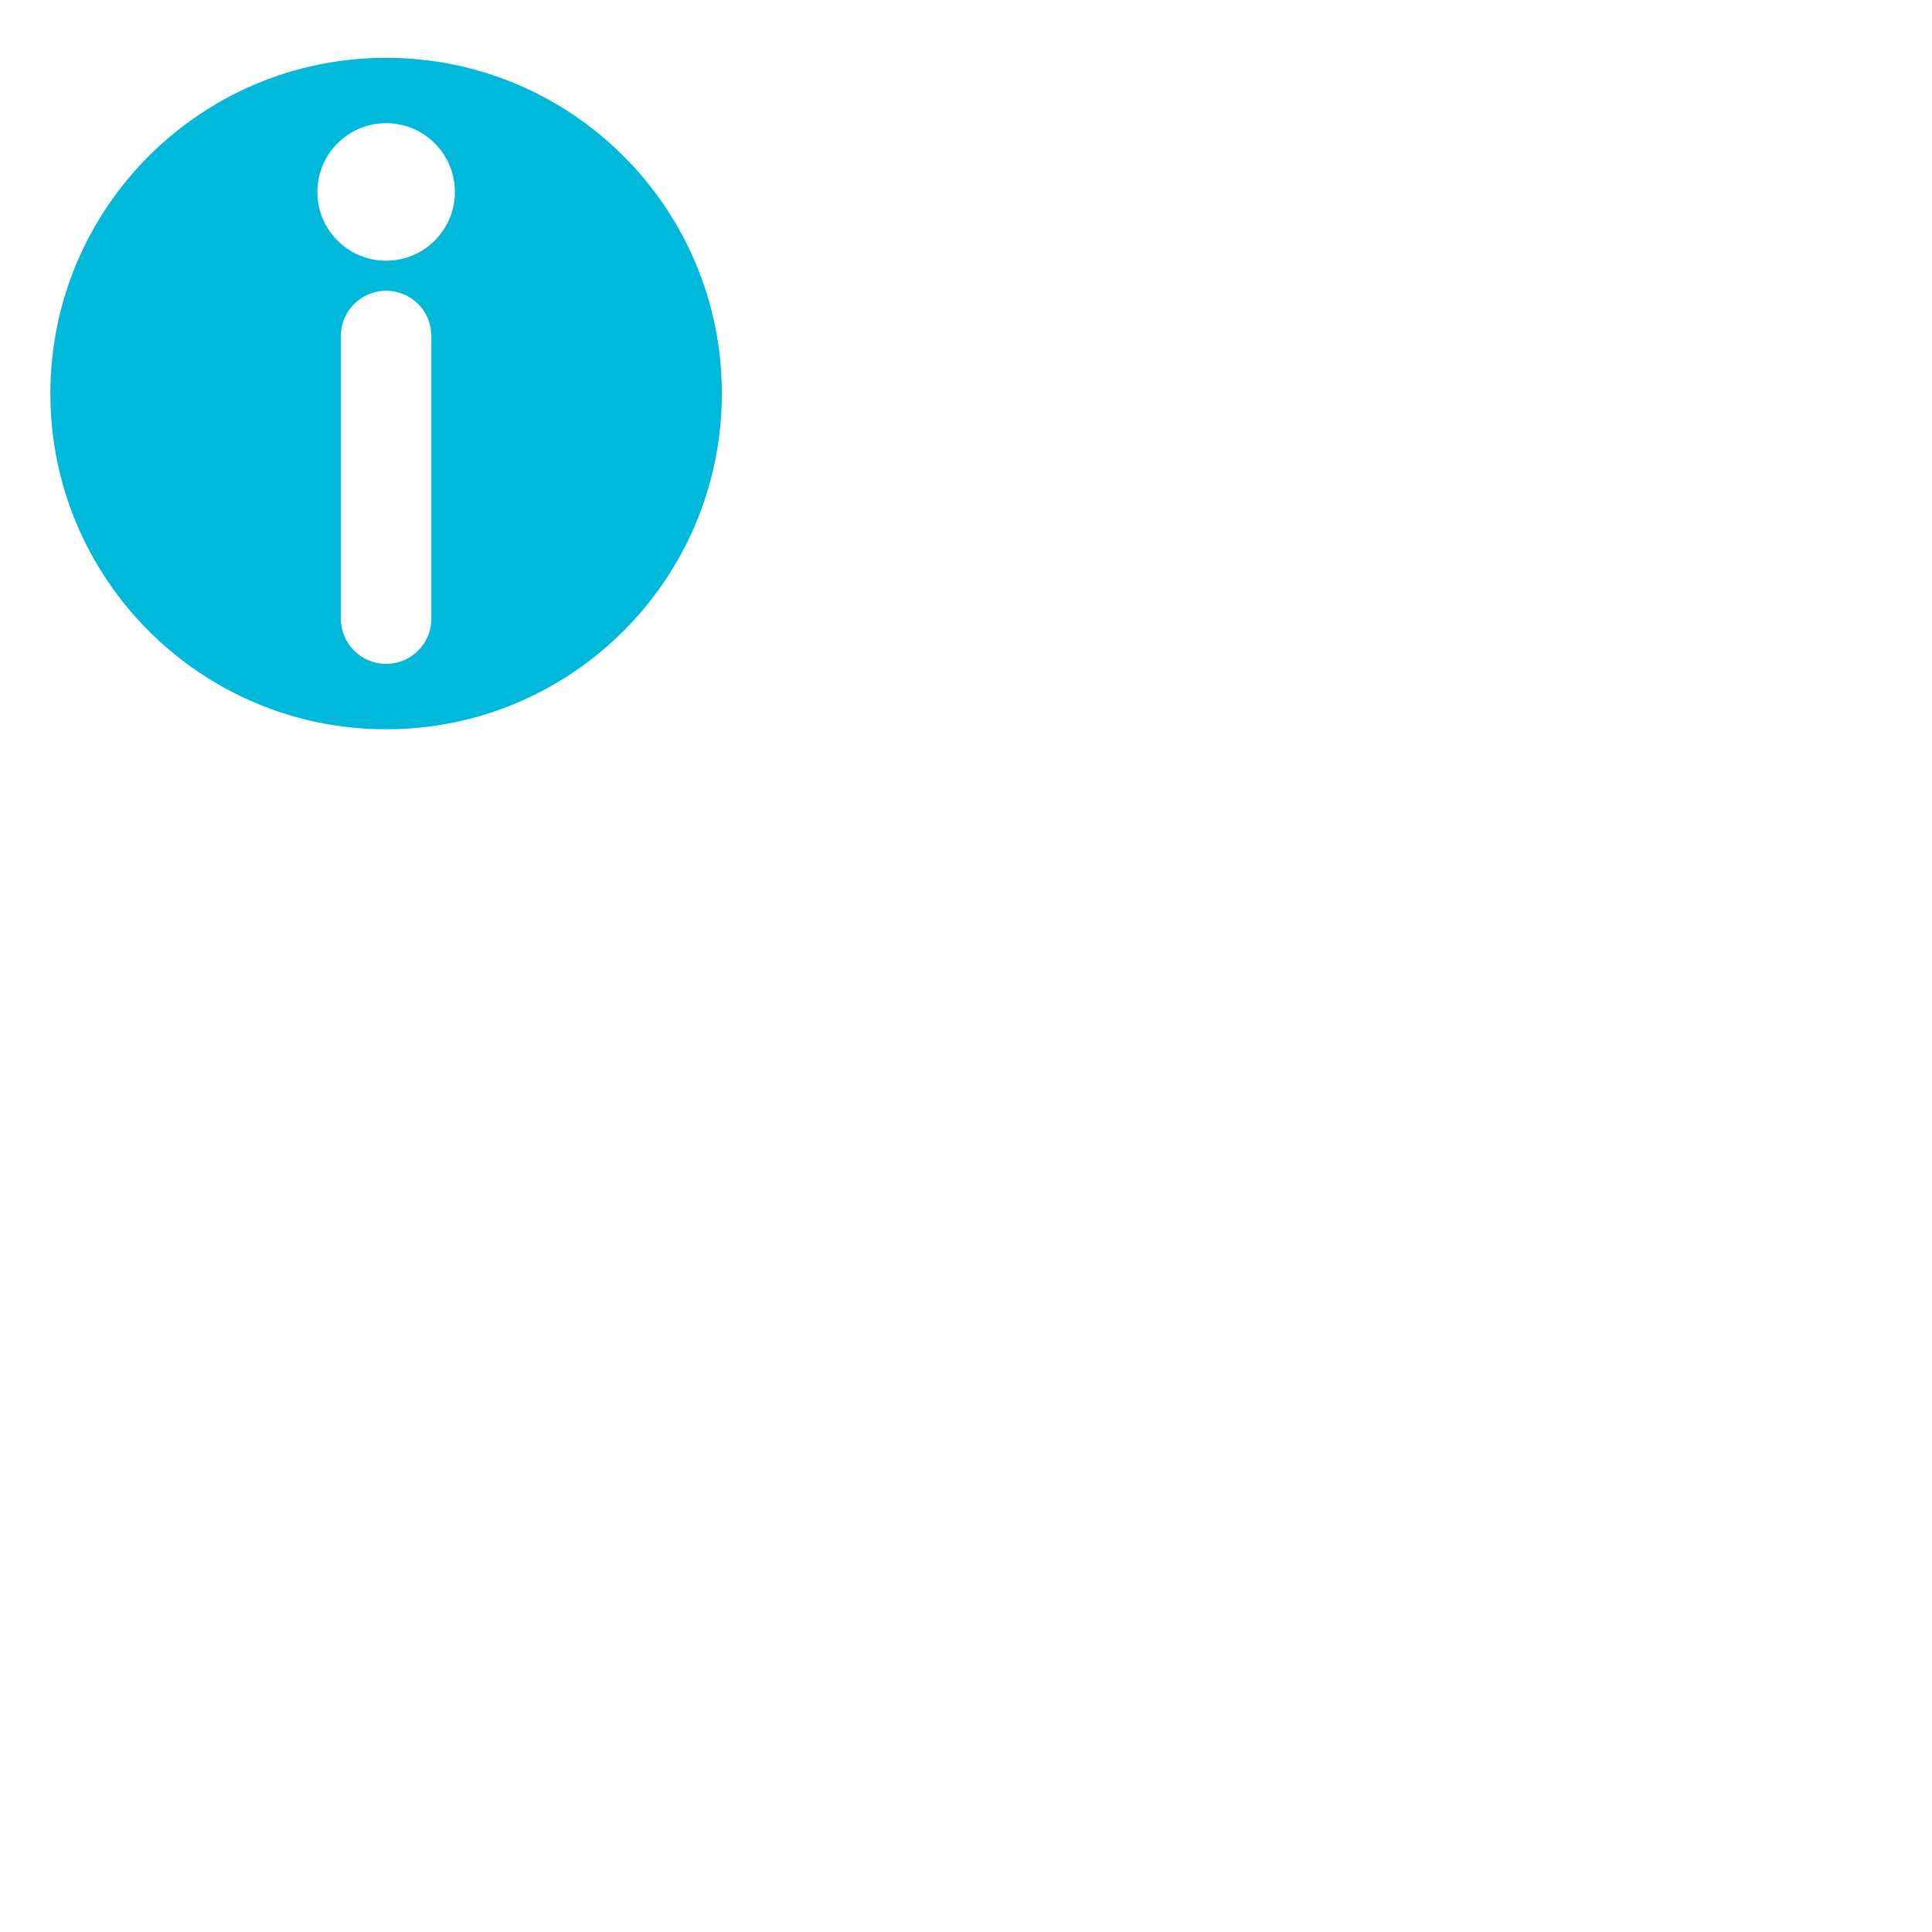
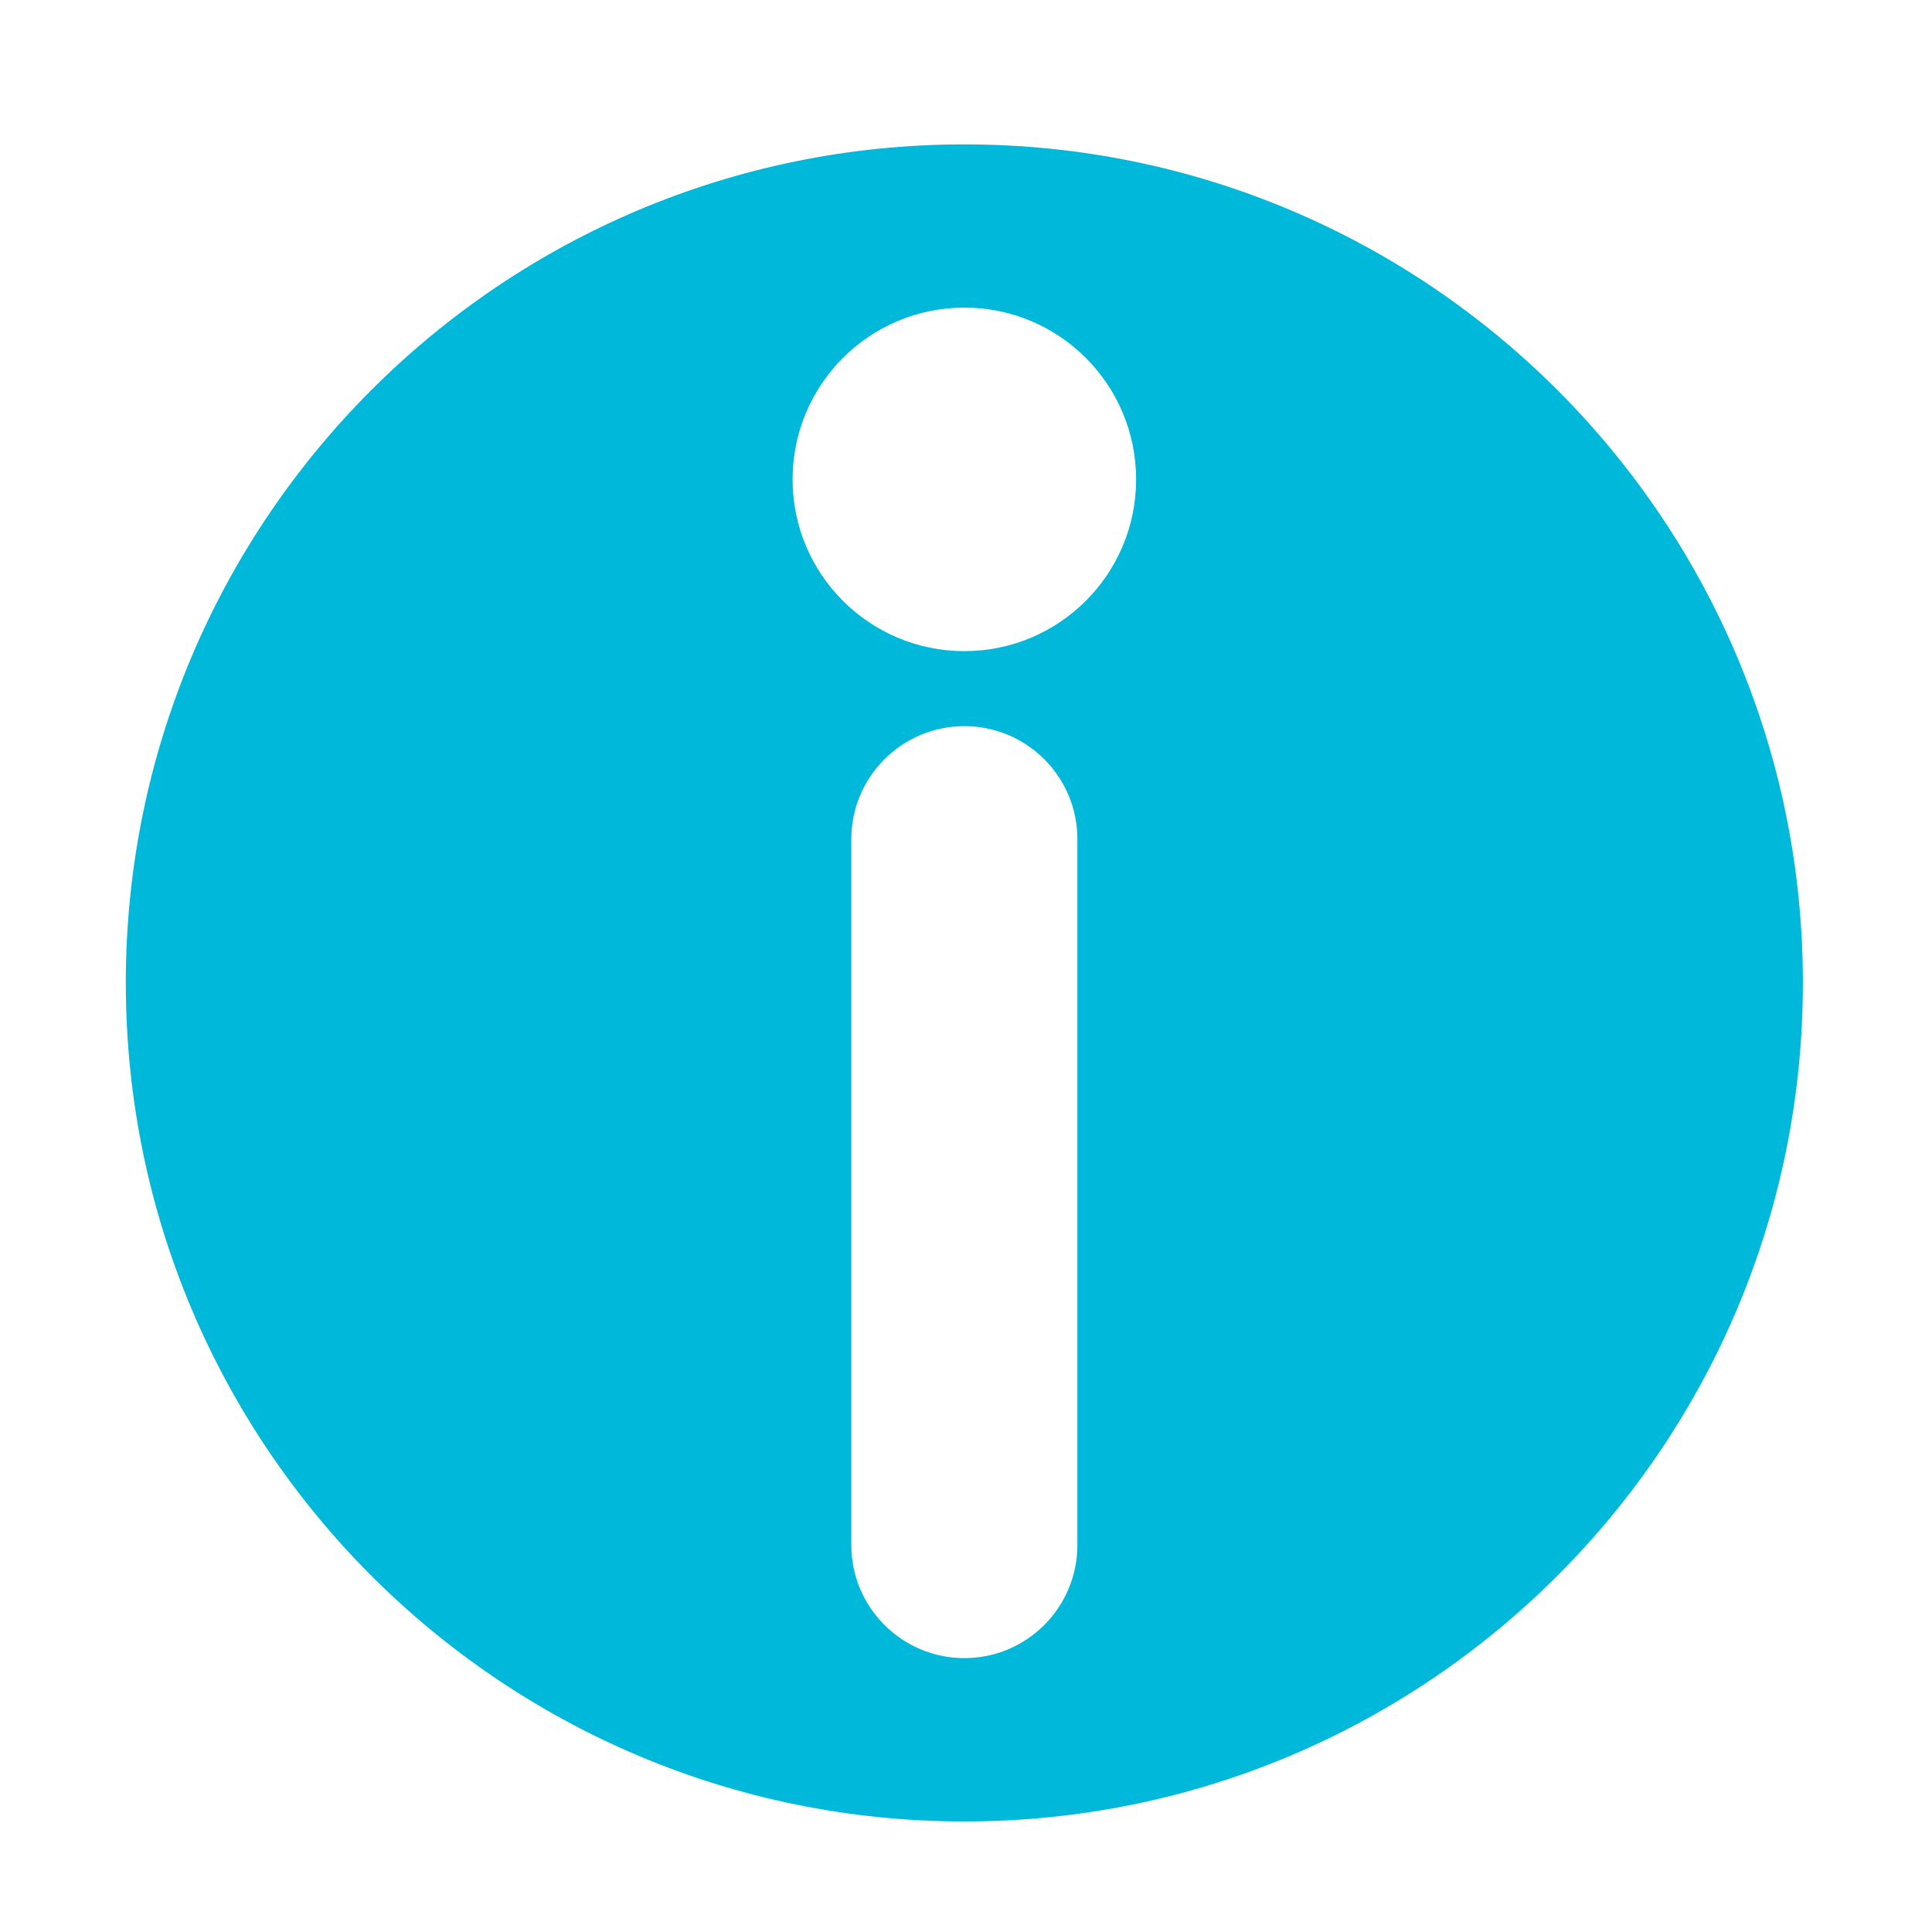
- <svg xmlns="http://www.w3.org/2000/svg" id="a" viewBox="0 0 512 512">
+ <svg xmlns="http://www.w3.org/2000/svg" id="a" viewBox="0 0 205 205">
  <defs>
    <style>.b{fill:#00b8d9;}</style>
  </defs>
  <path class="b" d="M102.33,15.32C53.19,15.32,13.35,55.15,13.35,104.29s39.84,88.98,88.98,88.98,88.97-39.84,88.97-88.98S151.47,15.32,102.33,15.32Zm11.99,148.62c0,6.62-5.37,12-11.99,12s-12-5.38-12-12V89.04c0-6.62,5.38-11.99,12-11.99s11.99,5.37,11.99,11.99v74.9Zm-11.99-94.85c-10.07,0-18.23-8.16-18.23-18.22s8.16-18.23,18.23-18.23,18.22,8.16,18.22,18.23-8.16,18.22-18.22,18.22Z" />
</svg>
